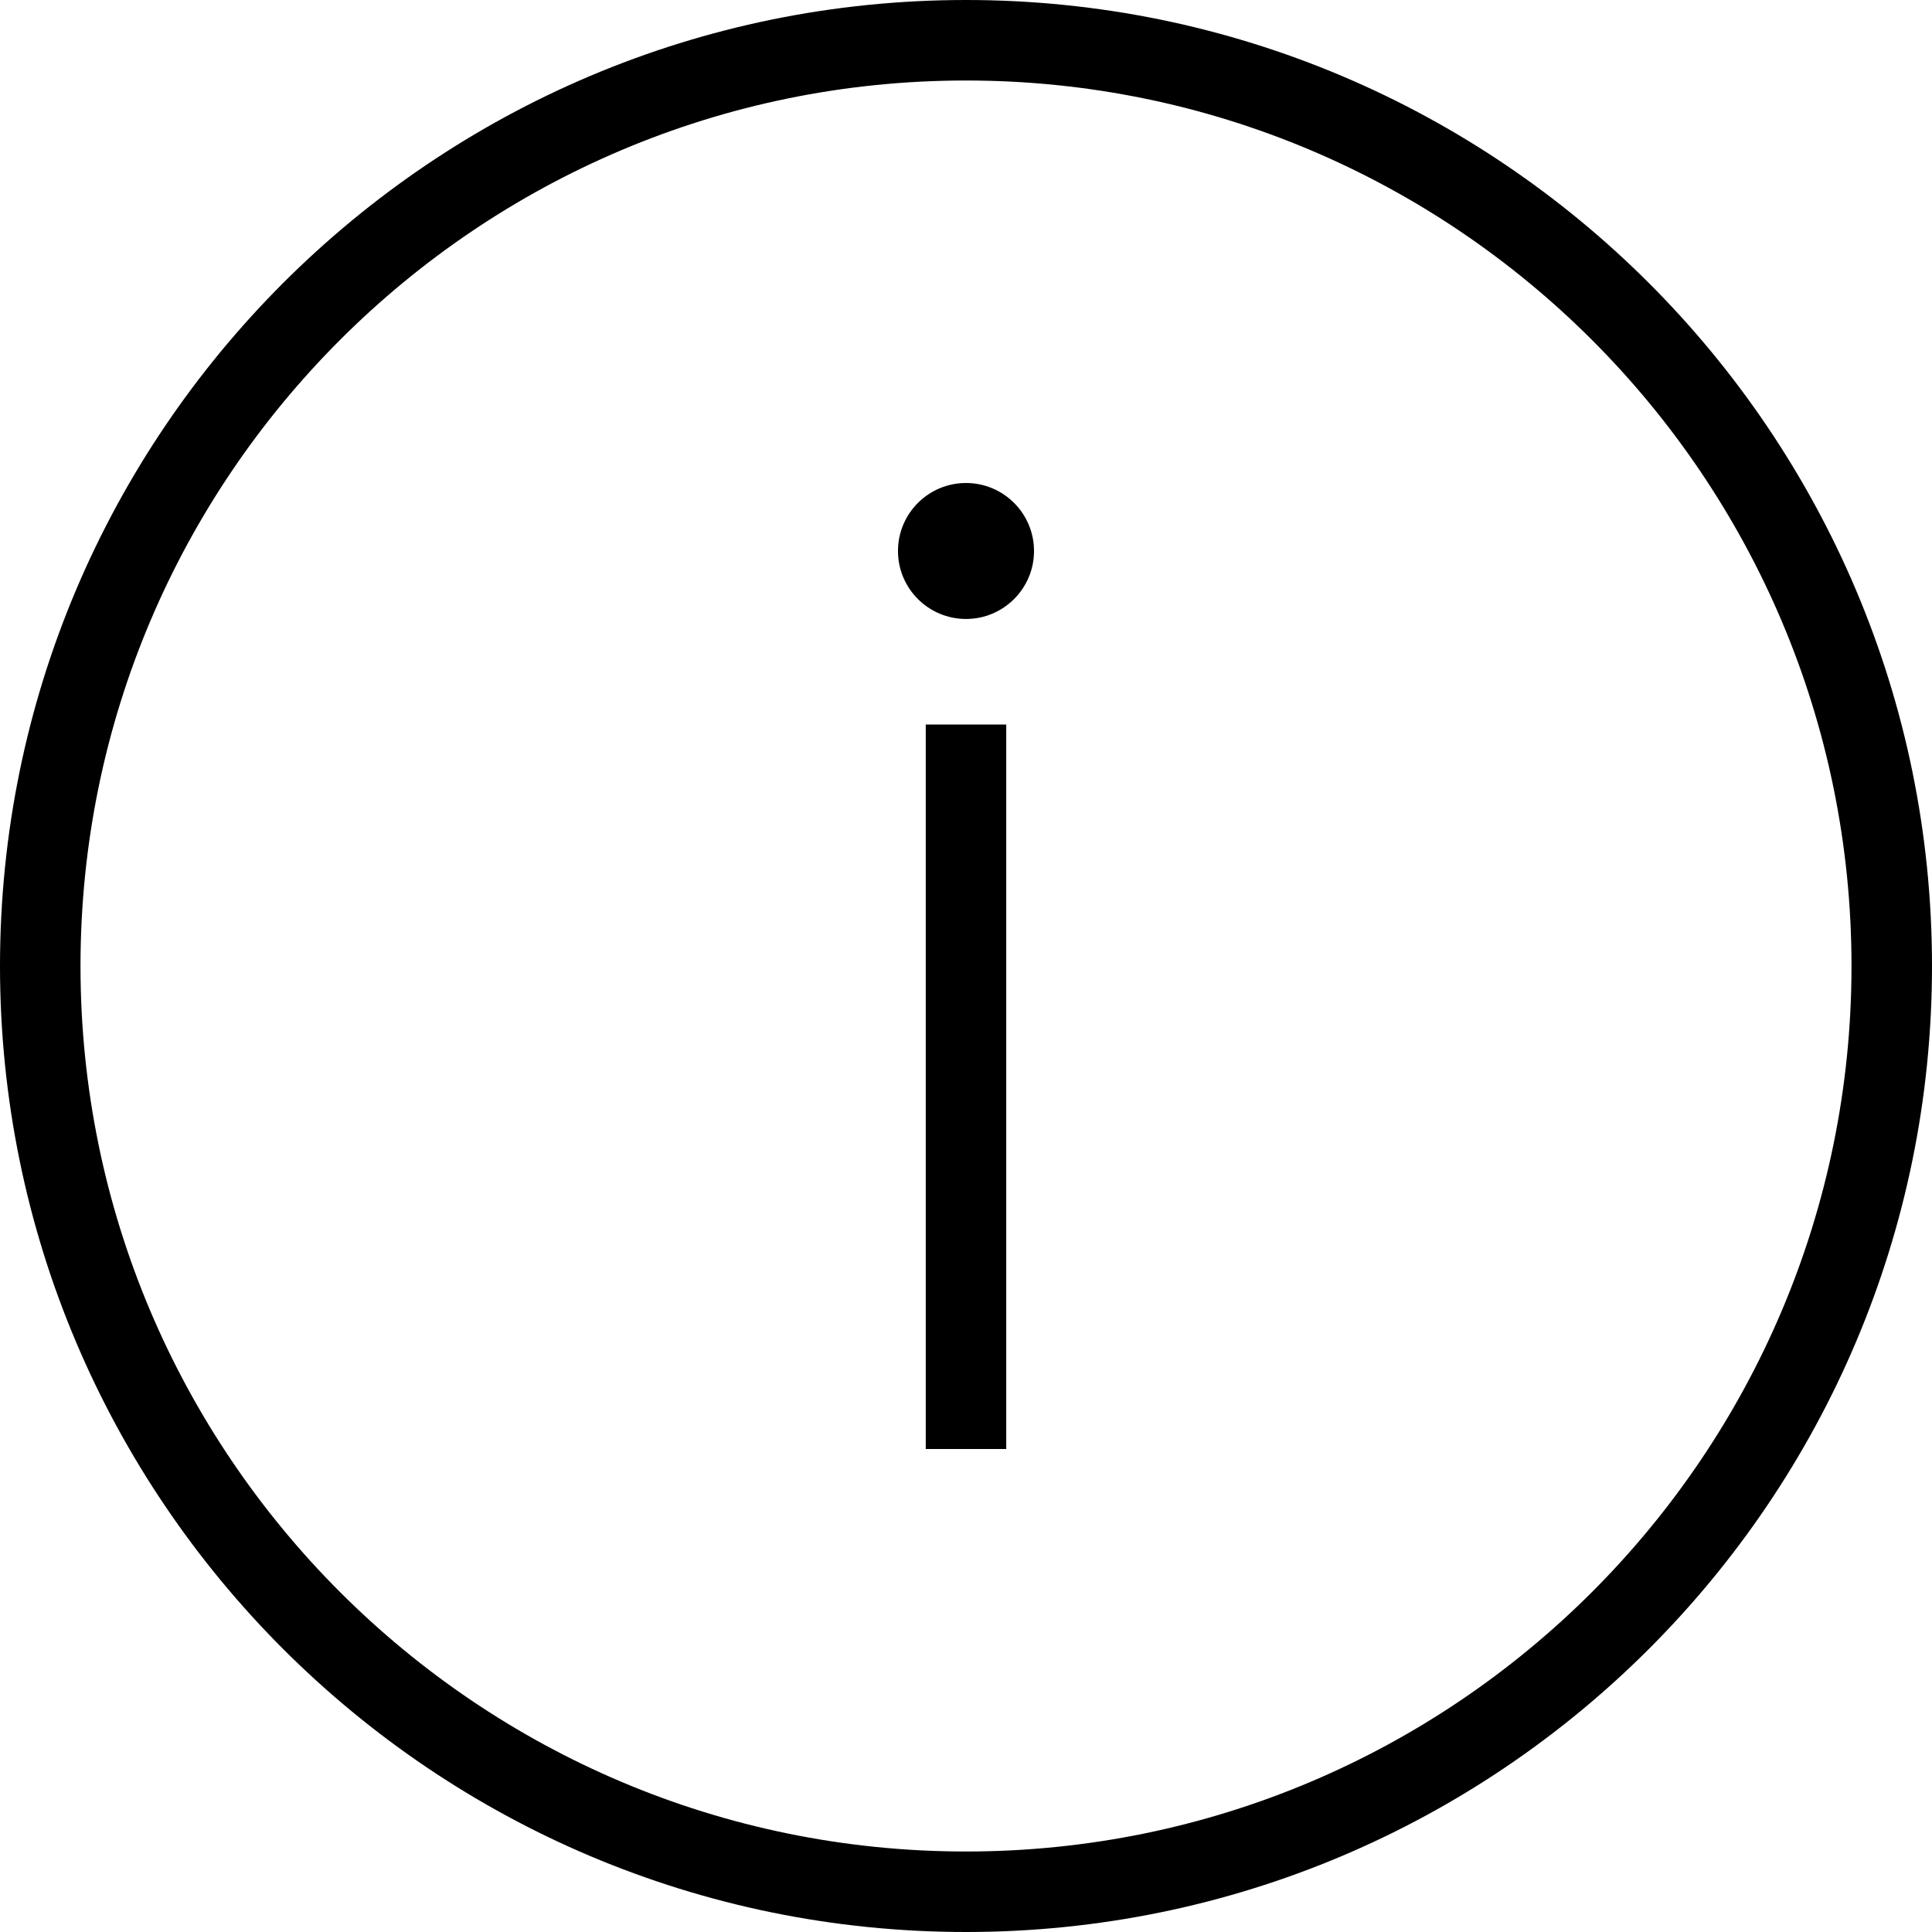
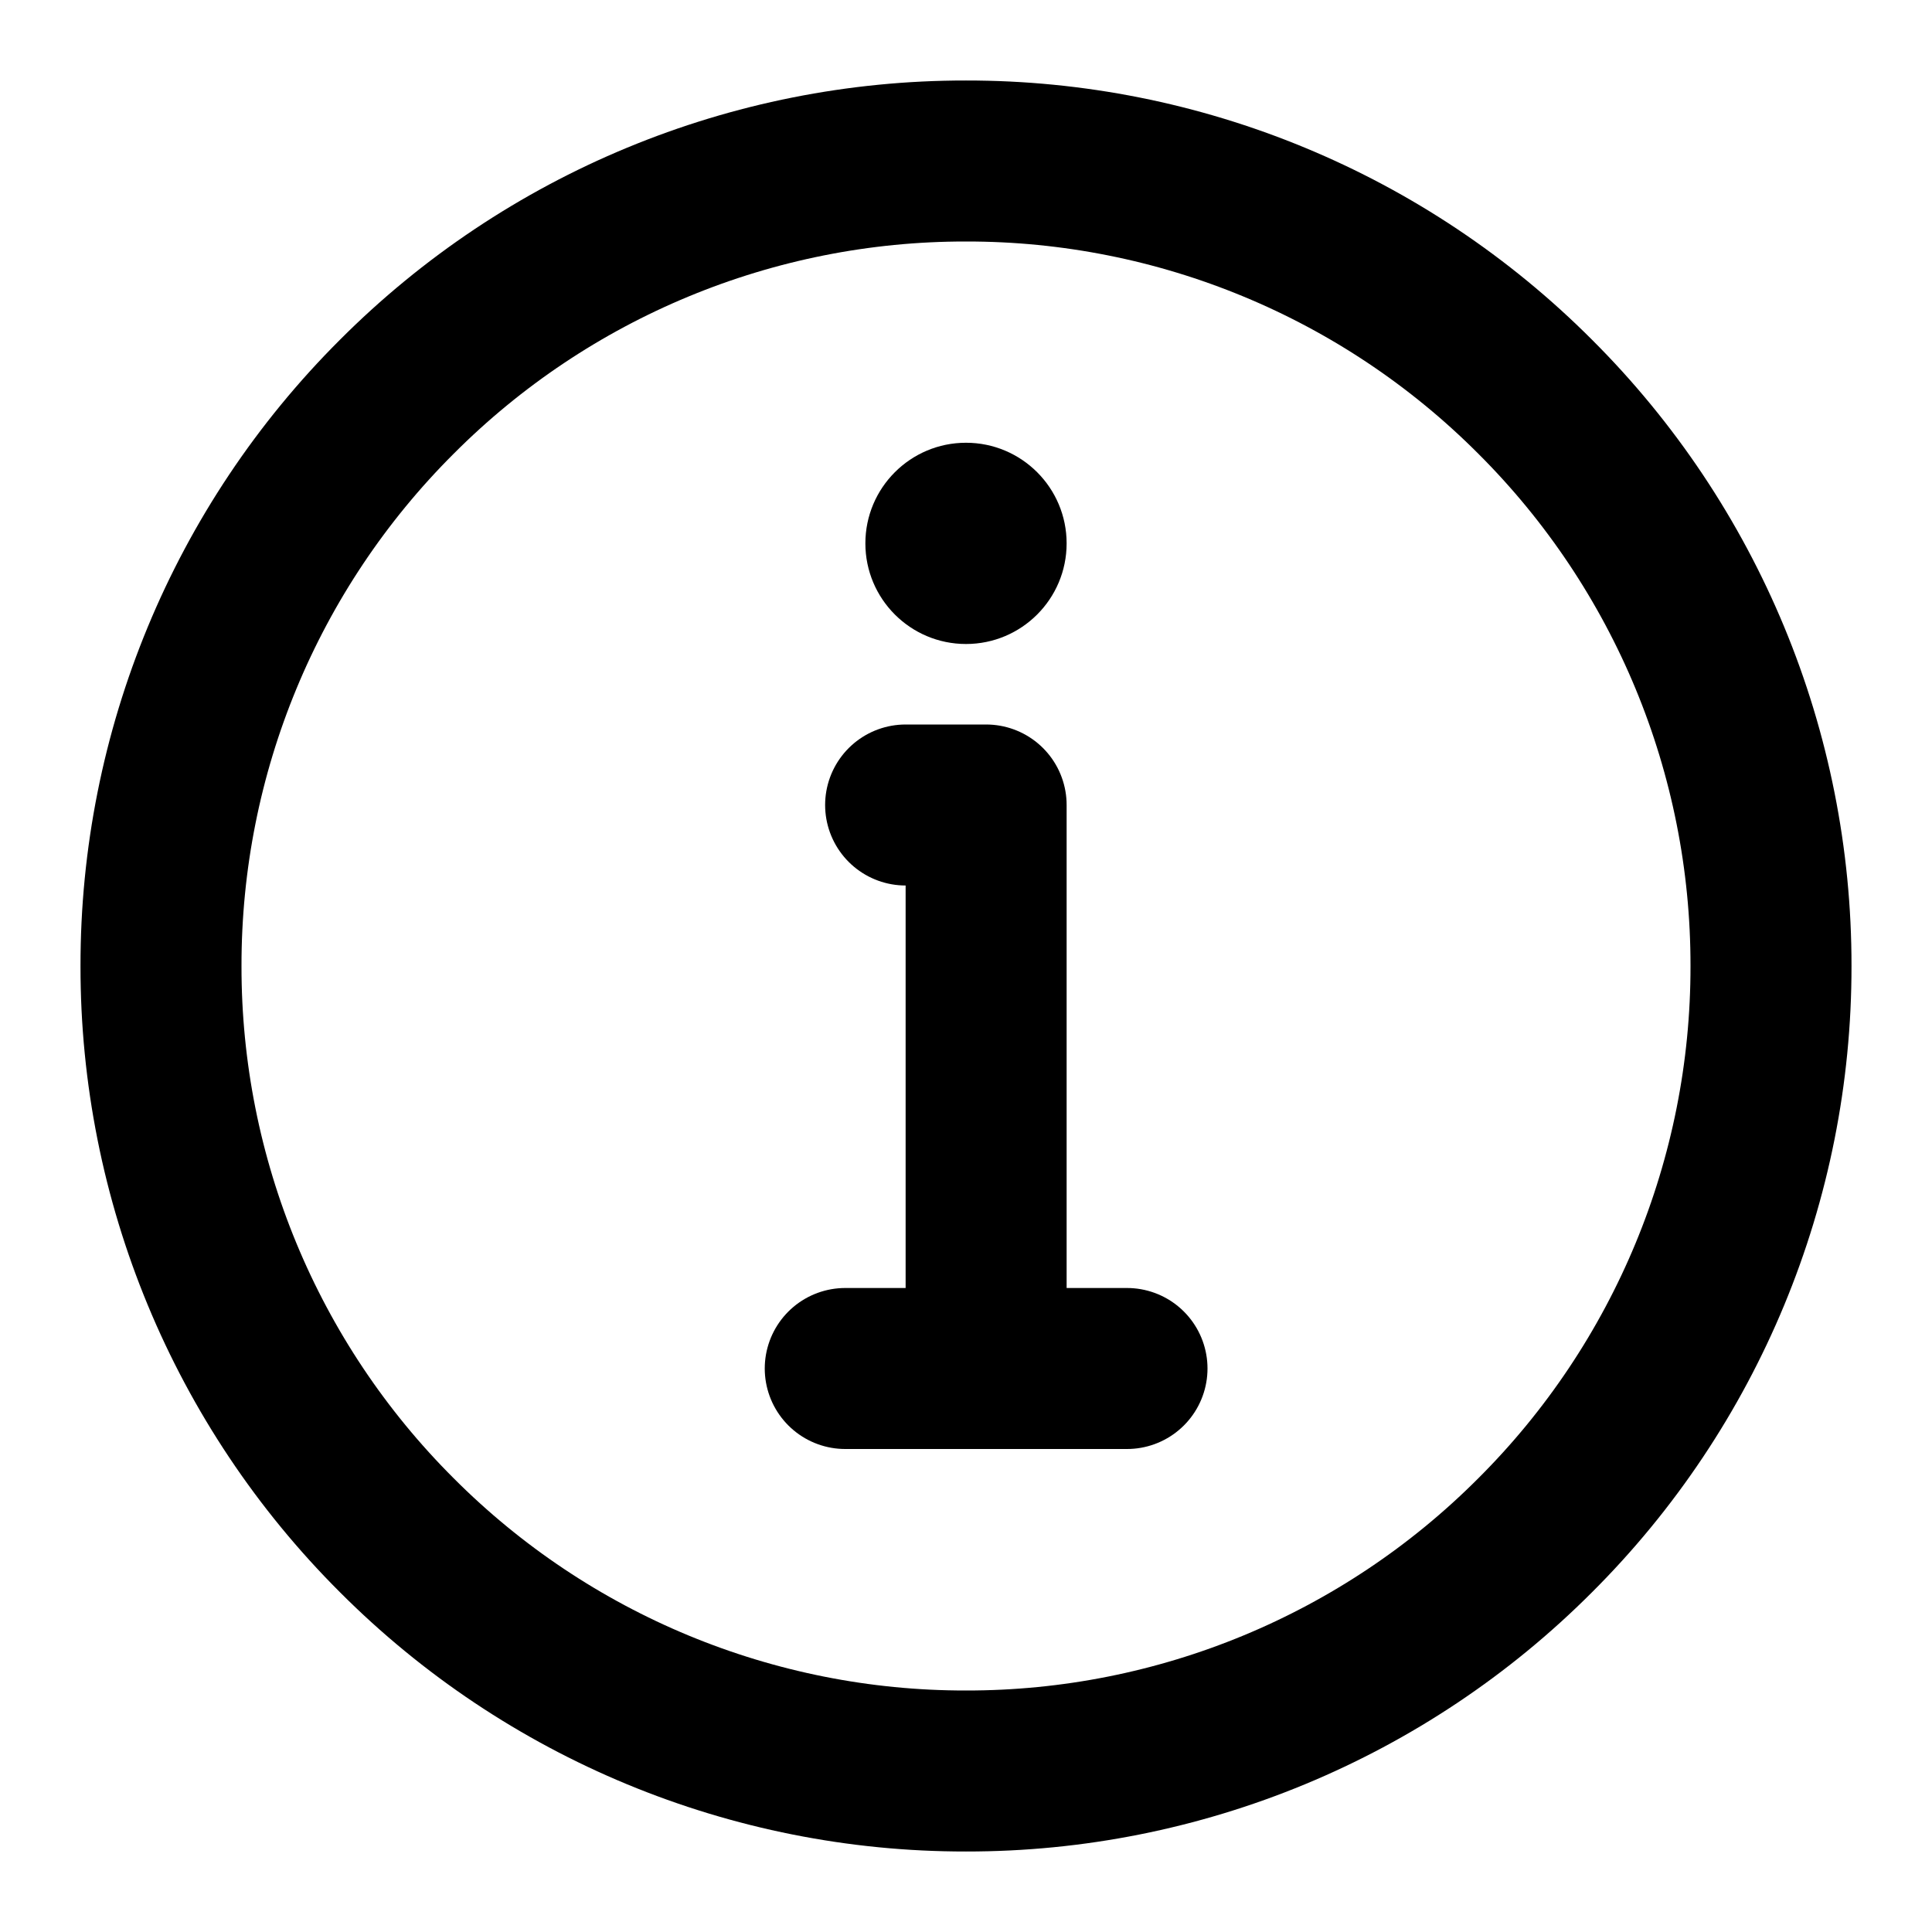
- <svg xmlns="http://www.w3.org/2000/svg" width="24" height="24" fill-rule="evenodd" clip-rule="evenodd">
-   <path d="M12 0c6.623 0 12 5.377 12 12s-5.377 12-12 12-12-5.377-12-12 5.377-12 12-12zm0 1c6.071 0 11 4.929 11 11s-4.929 11-11 11-11-4.929-11-11 4.929-11 11-11zm.5 17h-1v-9h1v9zm-.5-12c.466 0 .845.378.845.845 0 .466-.379.844-.845.844-.466 0-.845-.378-.845-.844 0-.467.379-.845.845-.845z" />
+ <svg xmlns="http://www.w3.org/2000/svg" width="1em" height="1em" viewBox="0 0 48 48">
+   <g fill="none">
+     <path stroke="currentColor" stroke-linejoin="round" stroke-width="4" d="M24 44a19.937 19.937 0 0 0 14.142-5.858A19.937 19.937 0 0 0 44 24a19.938 19.938 0 0 0-5.858-14.142A19.937 19.937 0 0 0 24 4A19.938 19.938 0 0 0 9.858 9.858A19.938 19.938 0 0 0 4 24a19.937 19.937 0 0 0 5.858 14.142A19.938 19.938 0 0 0 24 44Z" />
+     <path fill="currentColor" fill-rule="evenodd" d="M24 11a2.5 2.5 0 1 1 0 5a2.5 2.5 0 0 1 0-5" clip-rule="evenodd" />
+     <path stroke="currentColor" stroke-linecap="round" stroke-linejoin="round" stroke-width="4" d="M24.5 34V20h-2M21 34h7" />
+   </g>
</svg>
